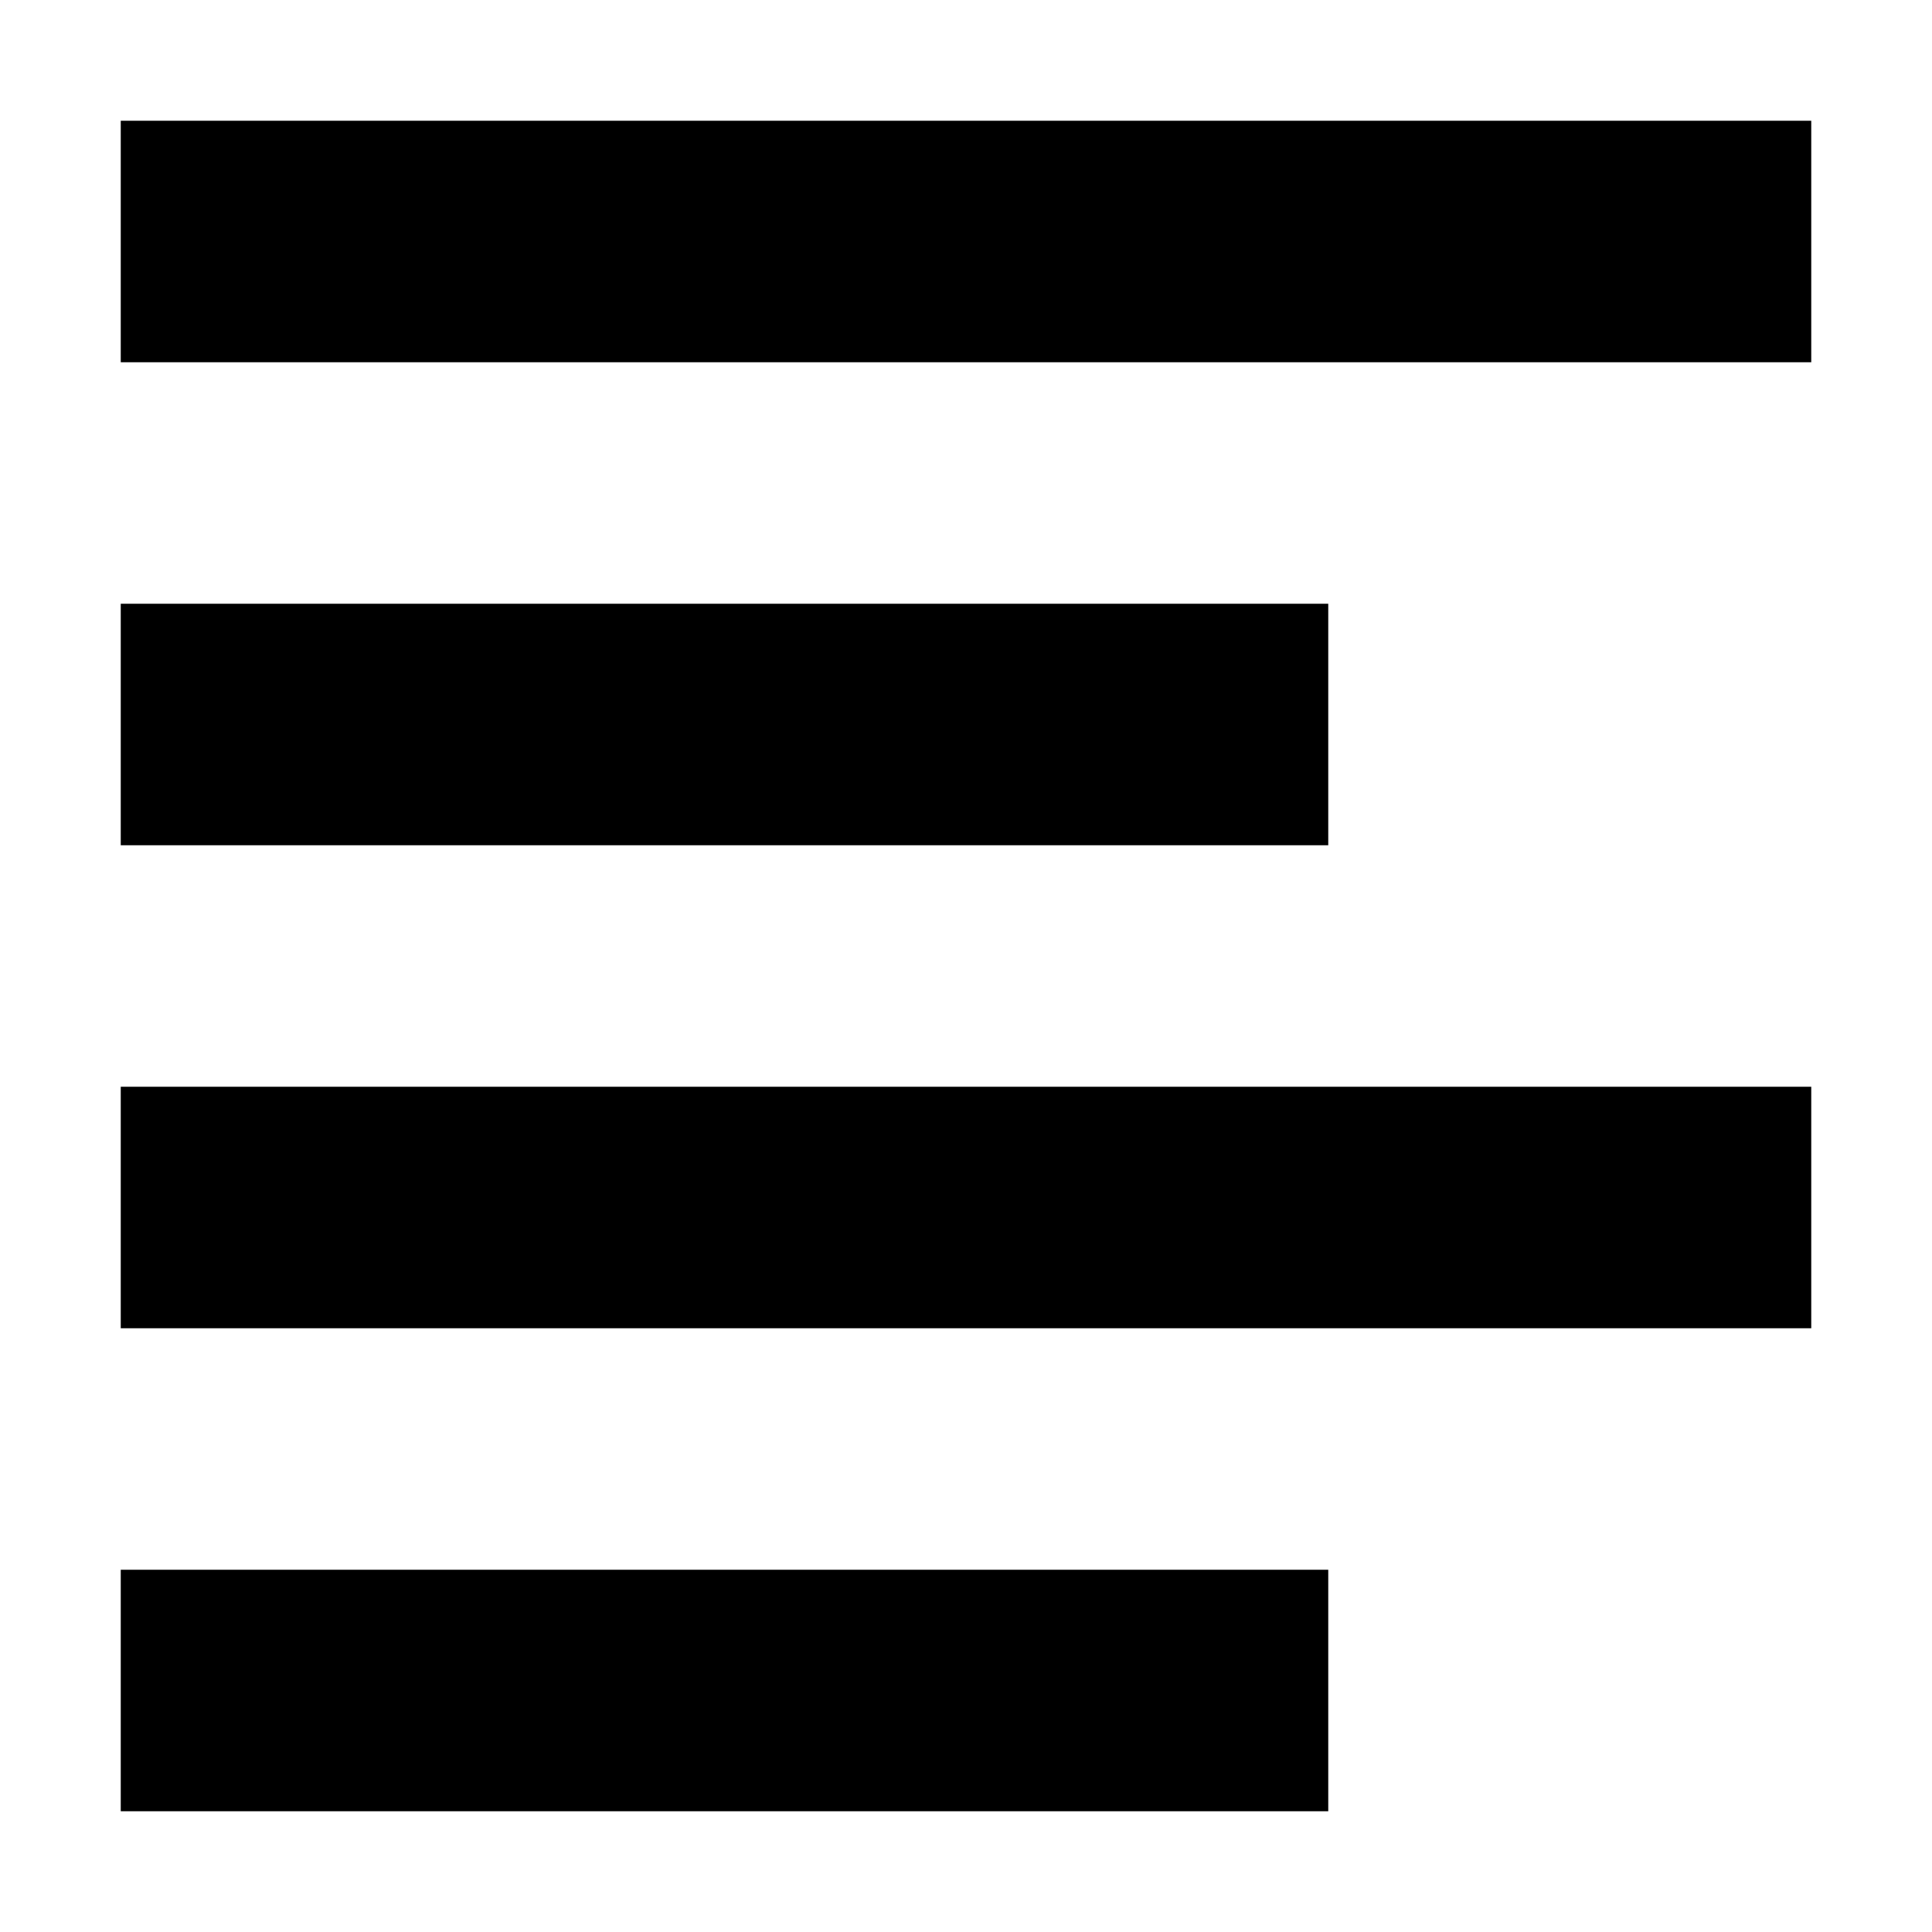
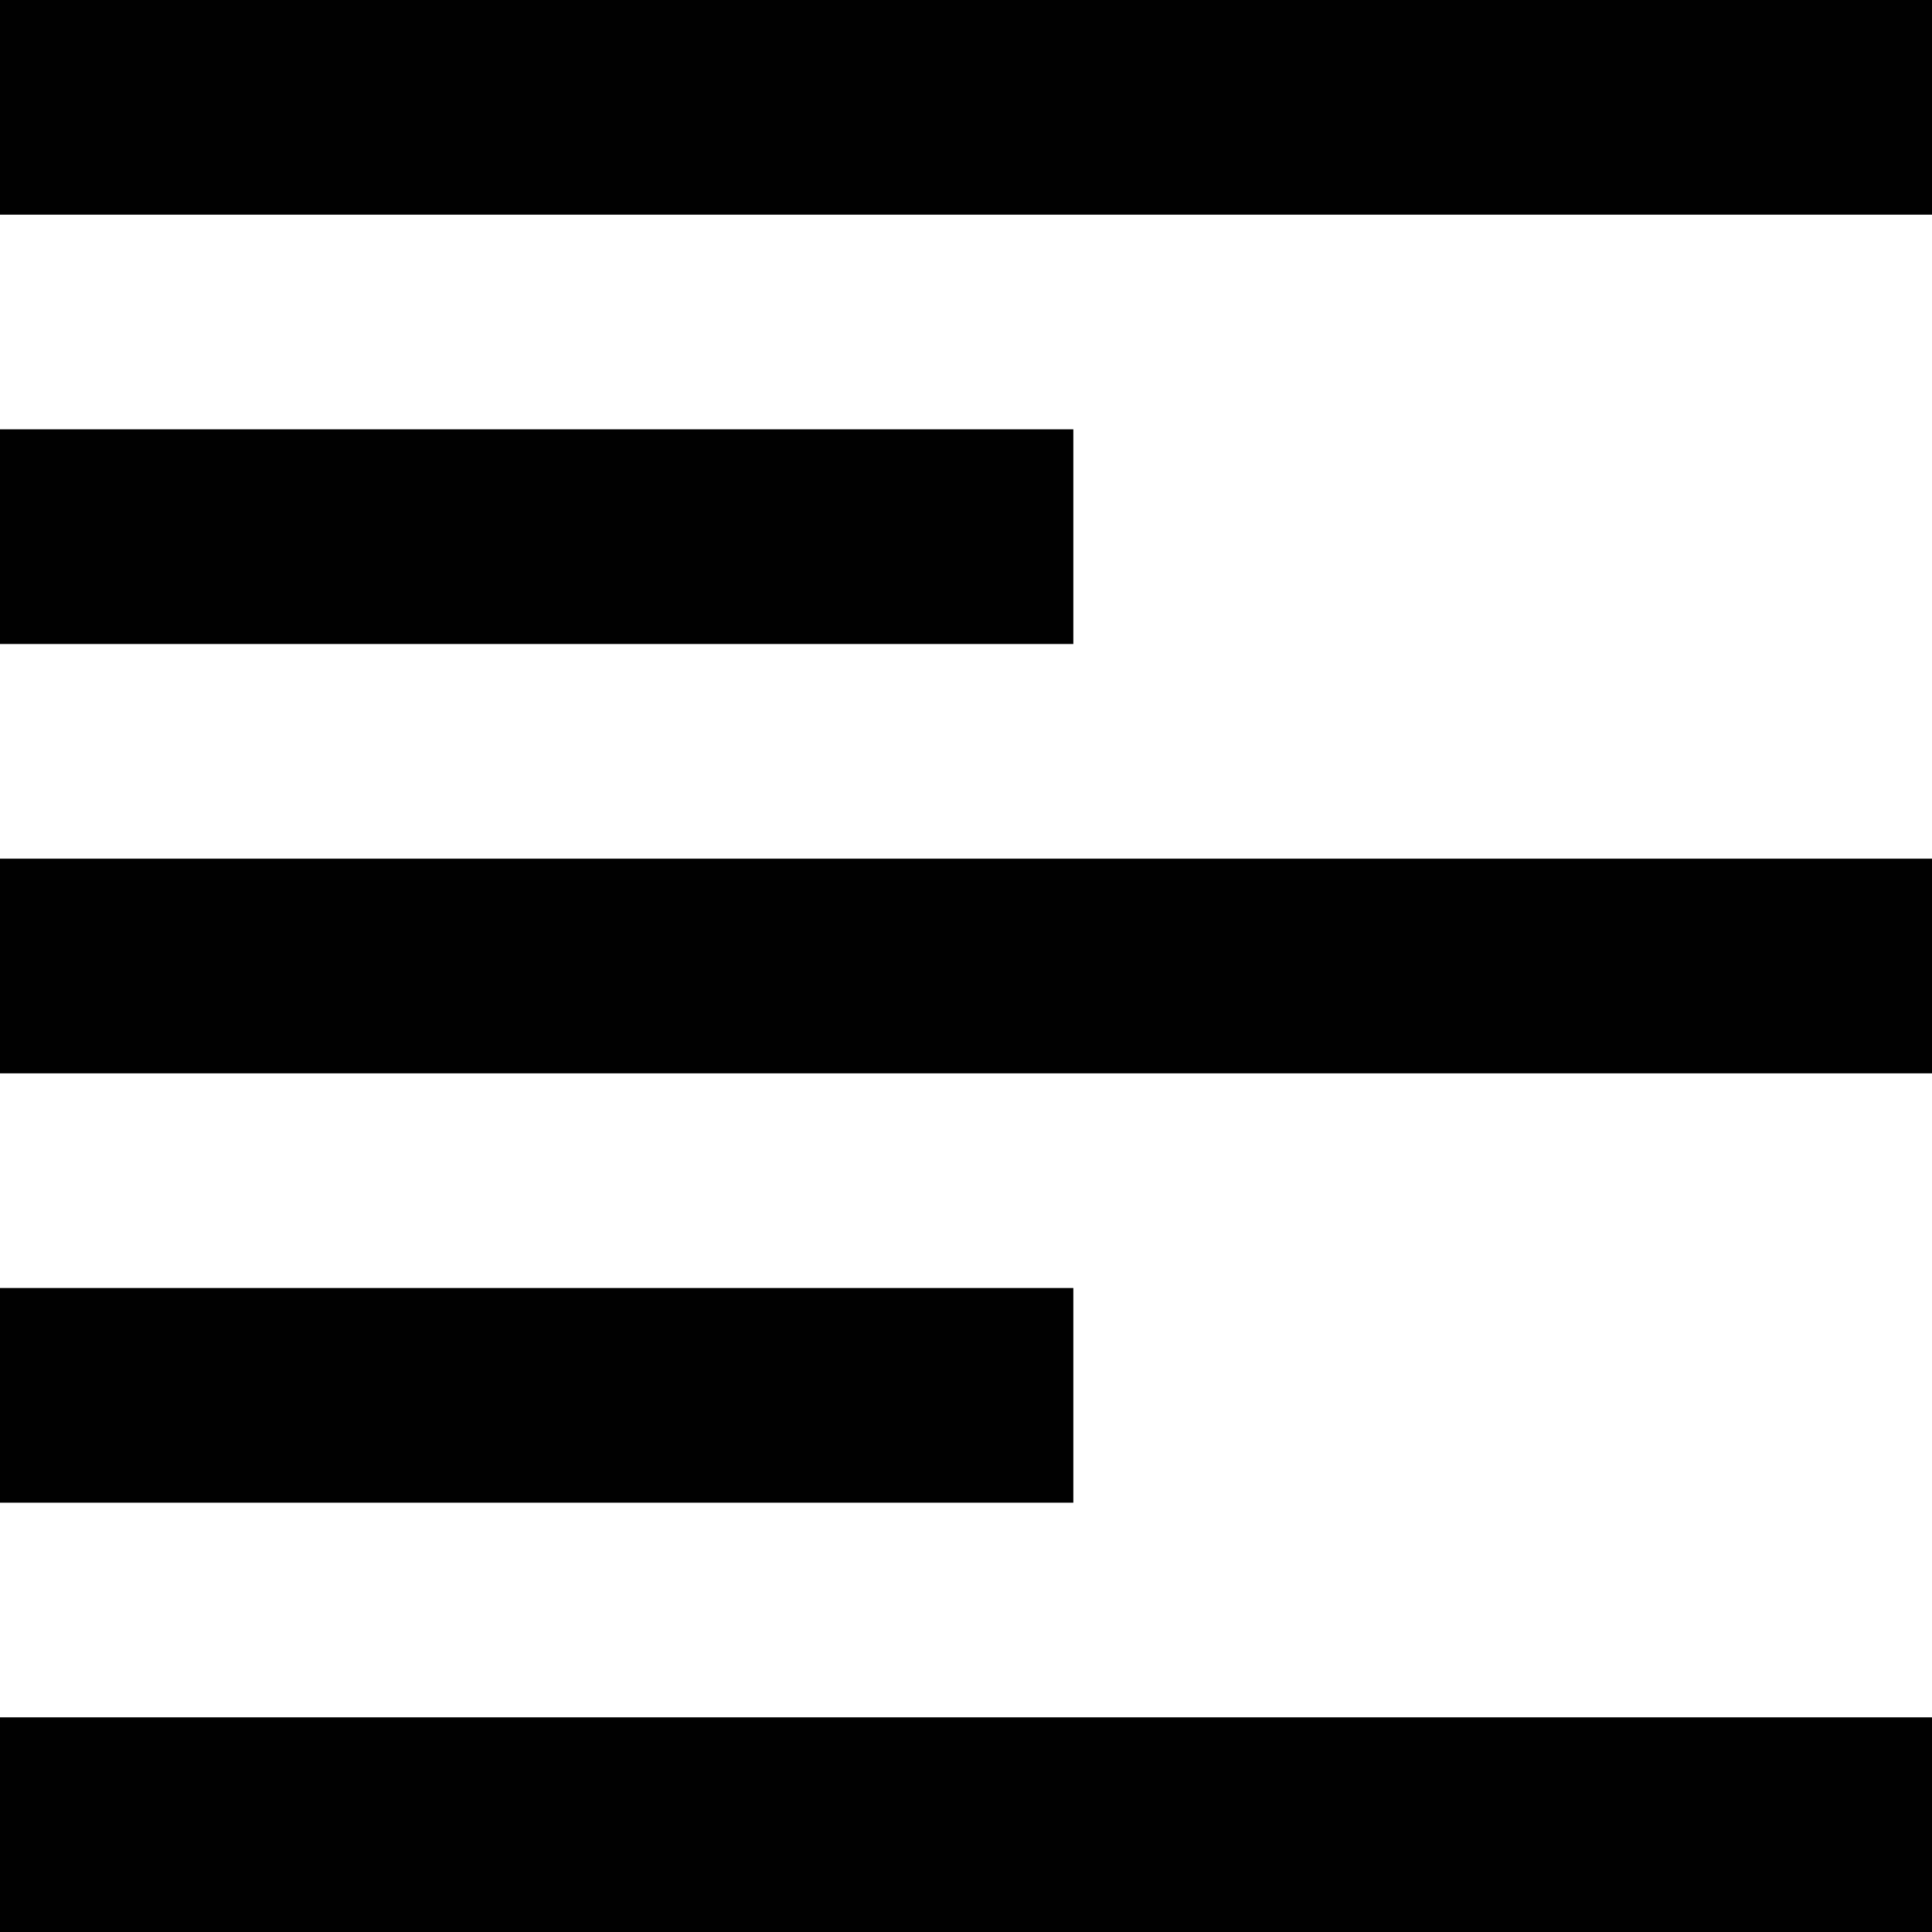
- <svg xmlns="http://www.w3.org/2000/svg" version="1.1" id="_x31_" x="0px" y="0px" viewBox="0 0 16 16" style="enable-background:new 0 0 16 16;" xml:space="preserve">
+ <svg xmlns="http://www.w3.org/2000/svg" version="1.1" id="_x31_" x="0px" y="0px" viewBox="0 0 18 18" style="enable-background:new 0 0 18 18;" xml:space="preserve">
  <style type="text/css">
- 	.st0{fill-rule:evenodd;clip-rule:evenodd;}
+ 	.st0{fill:#010101;}
</style>
-   <g id="_x32_">
-     <path id="_x33_" class="st0" d="M1,11V9h14v2H1z M1,1h14v2H1V1z M11,7H1V5h10V7z M11,15H1v-2h10V15z" />
-   </g>
+   <path id="_x32_" class="st0" d="M0,0h18v2H0V0 M0,4h10v2H0V4 M0,8h18v2H0V8 M0,12h10v2H0V12 M0,16h18v2H0V16z" />
</svg>
